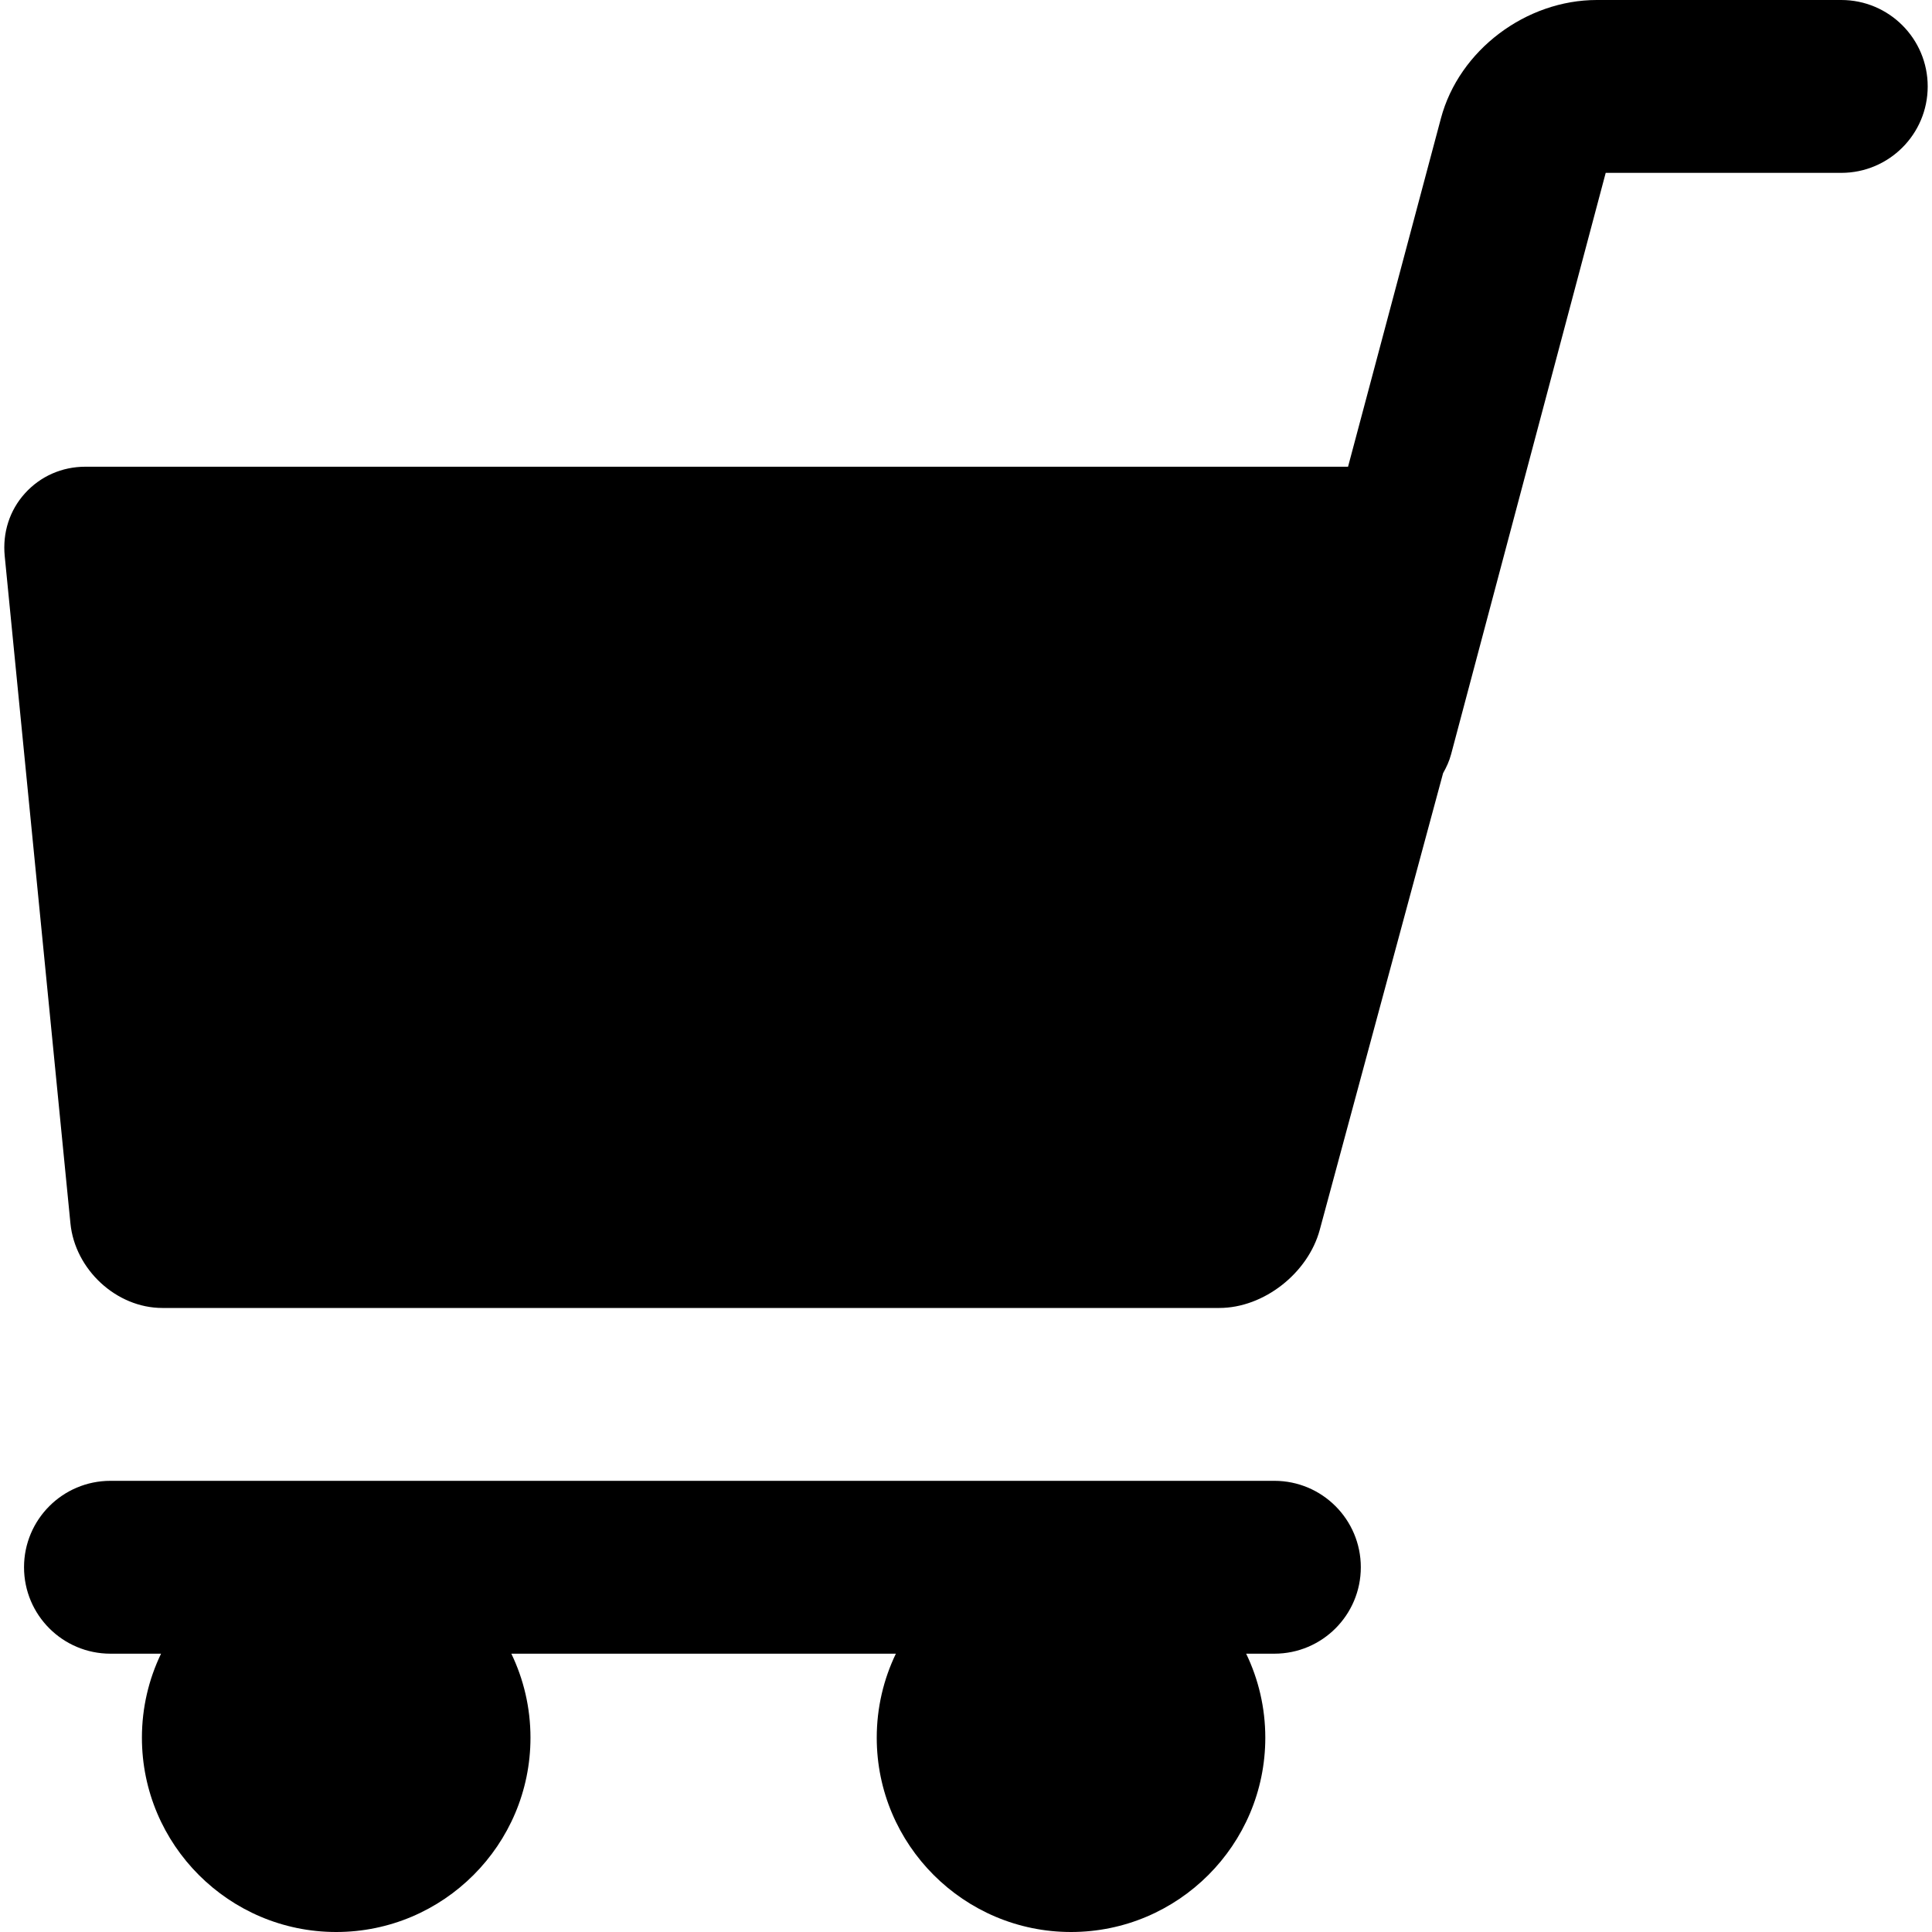
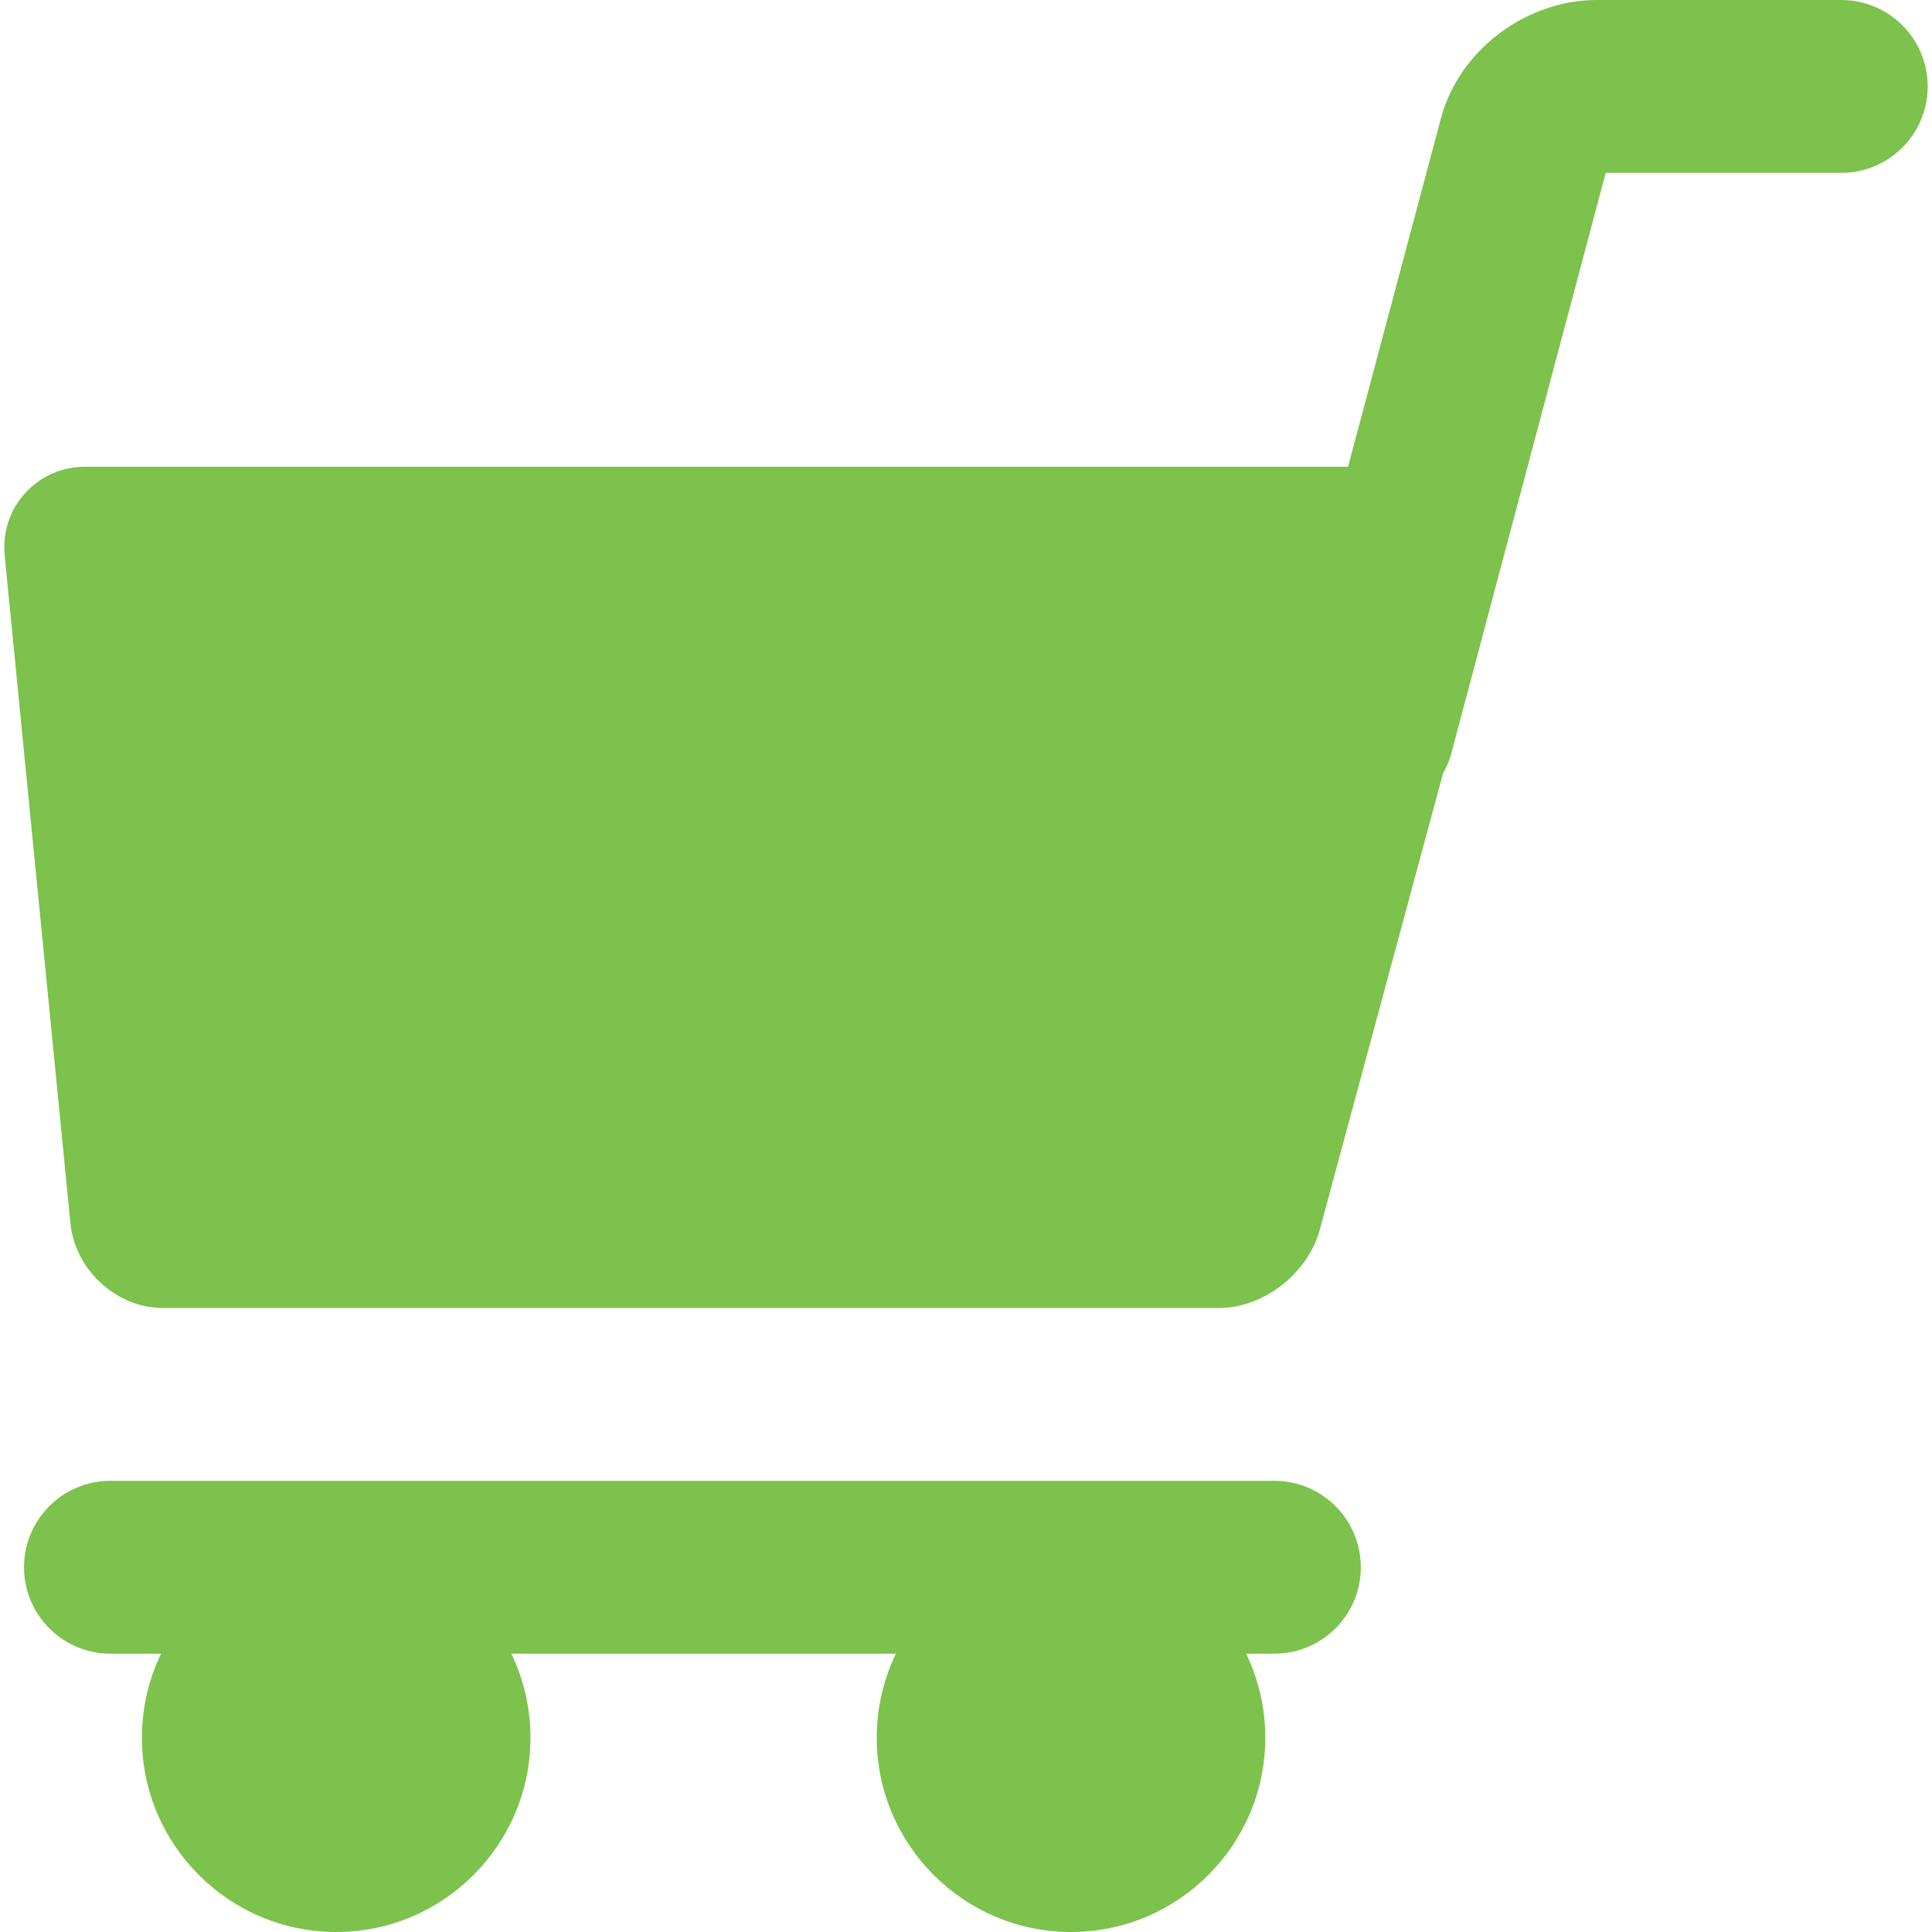
<svg xmlns="http://www.w3.org/2000/svg" version="1.1" id="Capa_1" x="0px" y="0px" viewBox="0 0 335.302 335.302" style="enable-background:new 0 0 335.302 335.302;" xml:space="preserve">
-   <g>
-     <path d="M319.555,0h-42.422c-12.278,0-23.913,8.69-27.063,20.558L233.956,81H14.814c-4.089,0-7.811,1.67-10.479,4.614   c-2.668,2.944-3.916,6.831-3.515,10.901l11.405,115.809C13.011,220.298,20.17,227,28.182,227h183.423   c7.753,0,15.413-6.066,17.438-13.551l21.406-79.26c0.593-1.066,1.068-2.061,1.395-3.295L278.672,30h40.884c8.284,0,15-6.716,15-15   S327.84,0,319.555,0z" />
-     <path d="M221.17,257h-202c-8.284,0-15,6.716-15,15s6.716,15,15,15h8.781c-2.128,4.416-3.321,9.364-3.321,14.585   c0,18.591,15.125,33.717,33.718,33.717c18.591,0,33.717-15.125,33.717-33.717c0-5.221-1.193-10.169-3.321-14.585h66.737   c-2.128,4.416-3.321,9.364-3.321,14.585c0,18.591,15.125,33.717,33.717,33.717s33.718-15.125,33.718-33.717   c0-5.221-1.193-10.169-3.321-14.585h4.898c8.284,0,15-6.716,15-15S229.454,257,221.17,257z" />
+   <defs id="defs41" />
+   <g id="g6">
+     <path d="M319.555,0h-42.422c-12.278,0-23.913,8.69-27.063,20.558L233.956,81H14.814c-4.089,0-7.811,1.67-10.479,4.614   c-2.668,2.944-3.916,6.831-3.515,10.901l11.405,115.809C13.011,220.298,20.17,227,28.182,227h183.423   c7.753,0,15.413-6.066,17.438-13.551l21.406-79.26c0.593-1.066,1.068-2.061,1.395-3.295L278.672,30h40.884c8.284,0,15-6.716,15-15   S327.84,0,319.555,0z" id="path2" style="fill:#7cc24c;fill-opacity:1" />
+     <path d="M221.17,257h-202c-8.284,0-15,6.716-15,15s6.716,15,15,15h8.781c-2.128,4.416-3.321,9.364-3.321,14.585   c0,18.591,15.125,33.717,33.718,33.717c18.591,0,33.717-15.125,33.717-33.717c0-5.221-1.193-10.169-3.321-14.585h66.737   c-2.128,4.416-3.321,9.364-3.321,14.585c0,18.591,15.125,33.717,33.717,33.717s33.718-15.125,33.718-33.717   c0-5.221-1.193-10.169-3.321-14.585h4.898c8.284,0,15-6.716,15-15S229.454,257,221.17,257z" id="path4" style="fill:#7cc24c;fill-opacity:1" />
  </g>
-   <g>
+   <g id="g8">
</g>
-   <g>
+   <g id="g10">
</g>
-   <g>
+   <g id="g12">
</g>
-   <g>
+   <g id="g14">
</g>
-   <g>
+   <g id="g16">
</g>
-   <g>
+   <g id="g18">
</g>
-   <g>
+   <g id="g20">
</g>
-   <g>
+   <g id="g22">
</g>
-   <g>
+   <g id="g24">
</g>
-   <g>
+   <g id="g26">
</g>
-   <g>
+   <g id="g28">
</g>
-   <g>
+   <g id="g30">
</g>
-   <g>
+   <g id="g32">
</g>
-   <g>
+   <g id="g34">
</g>
-   <g>
+   <g id="g36">
</g>
</svg>
